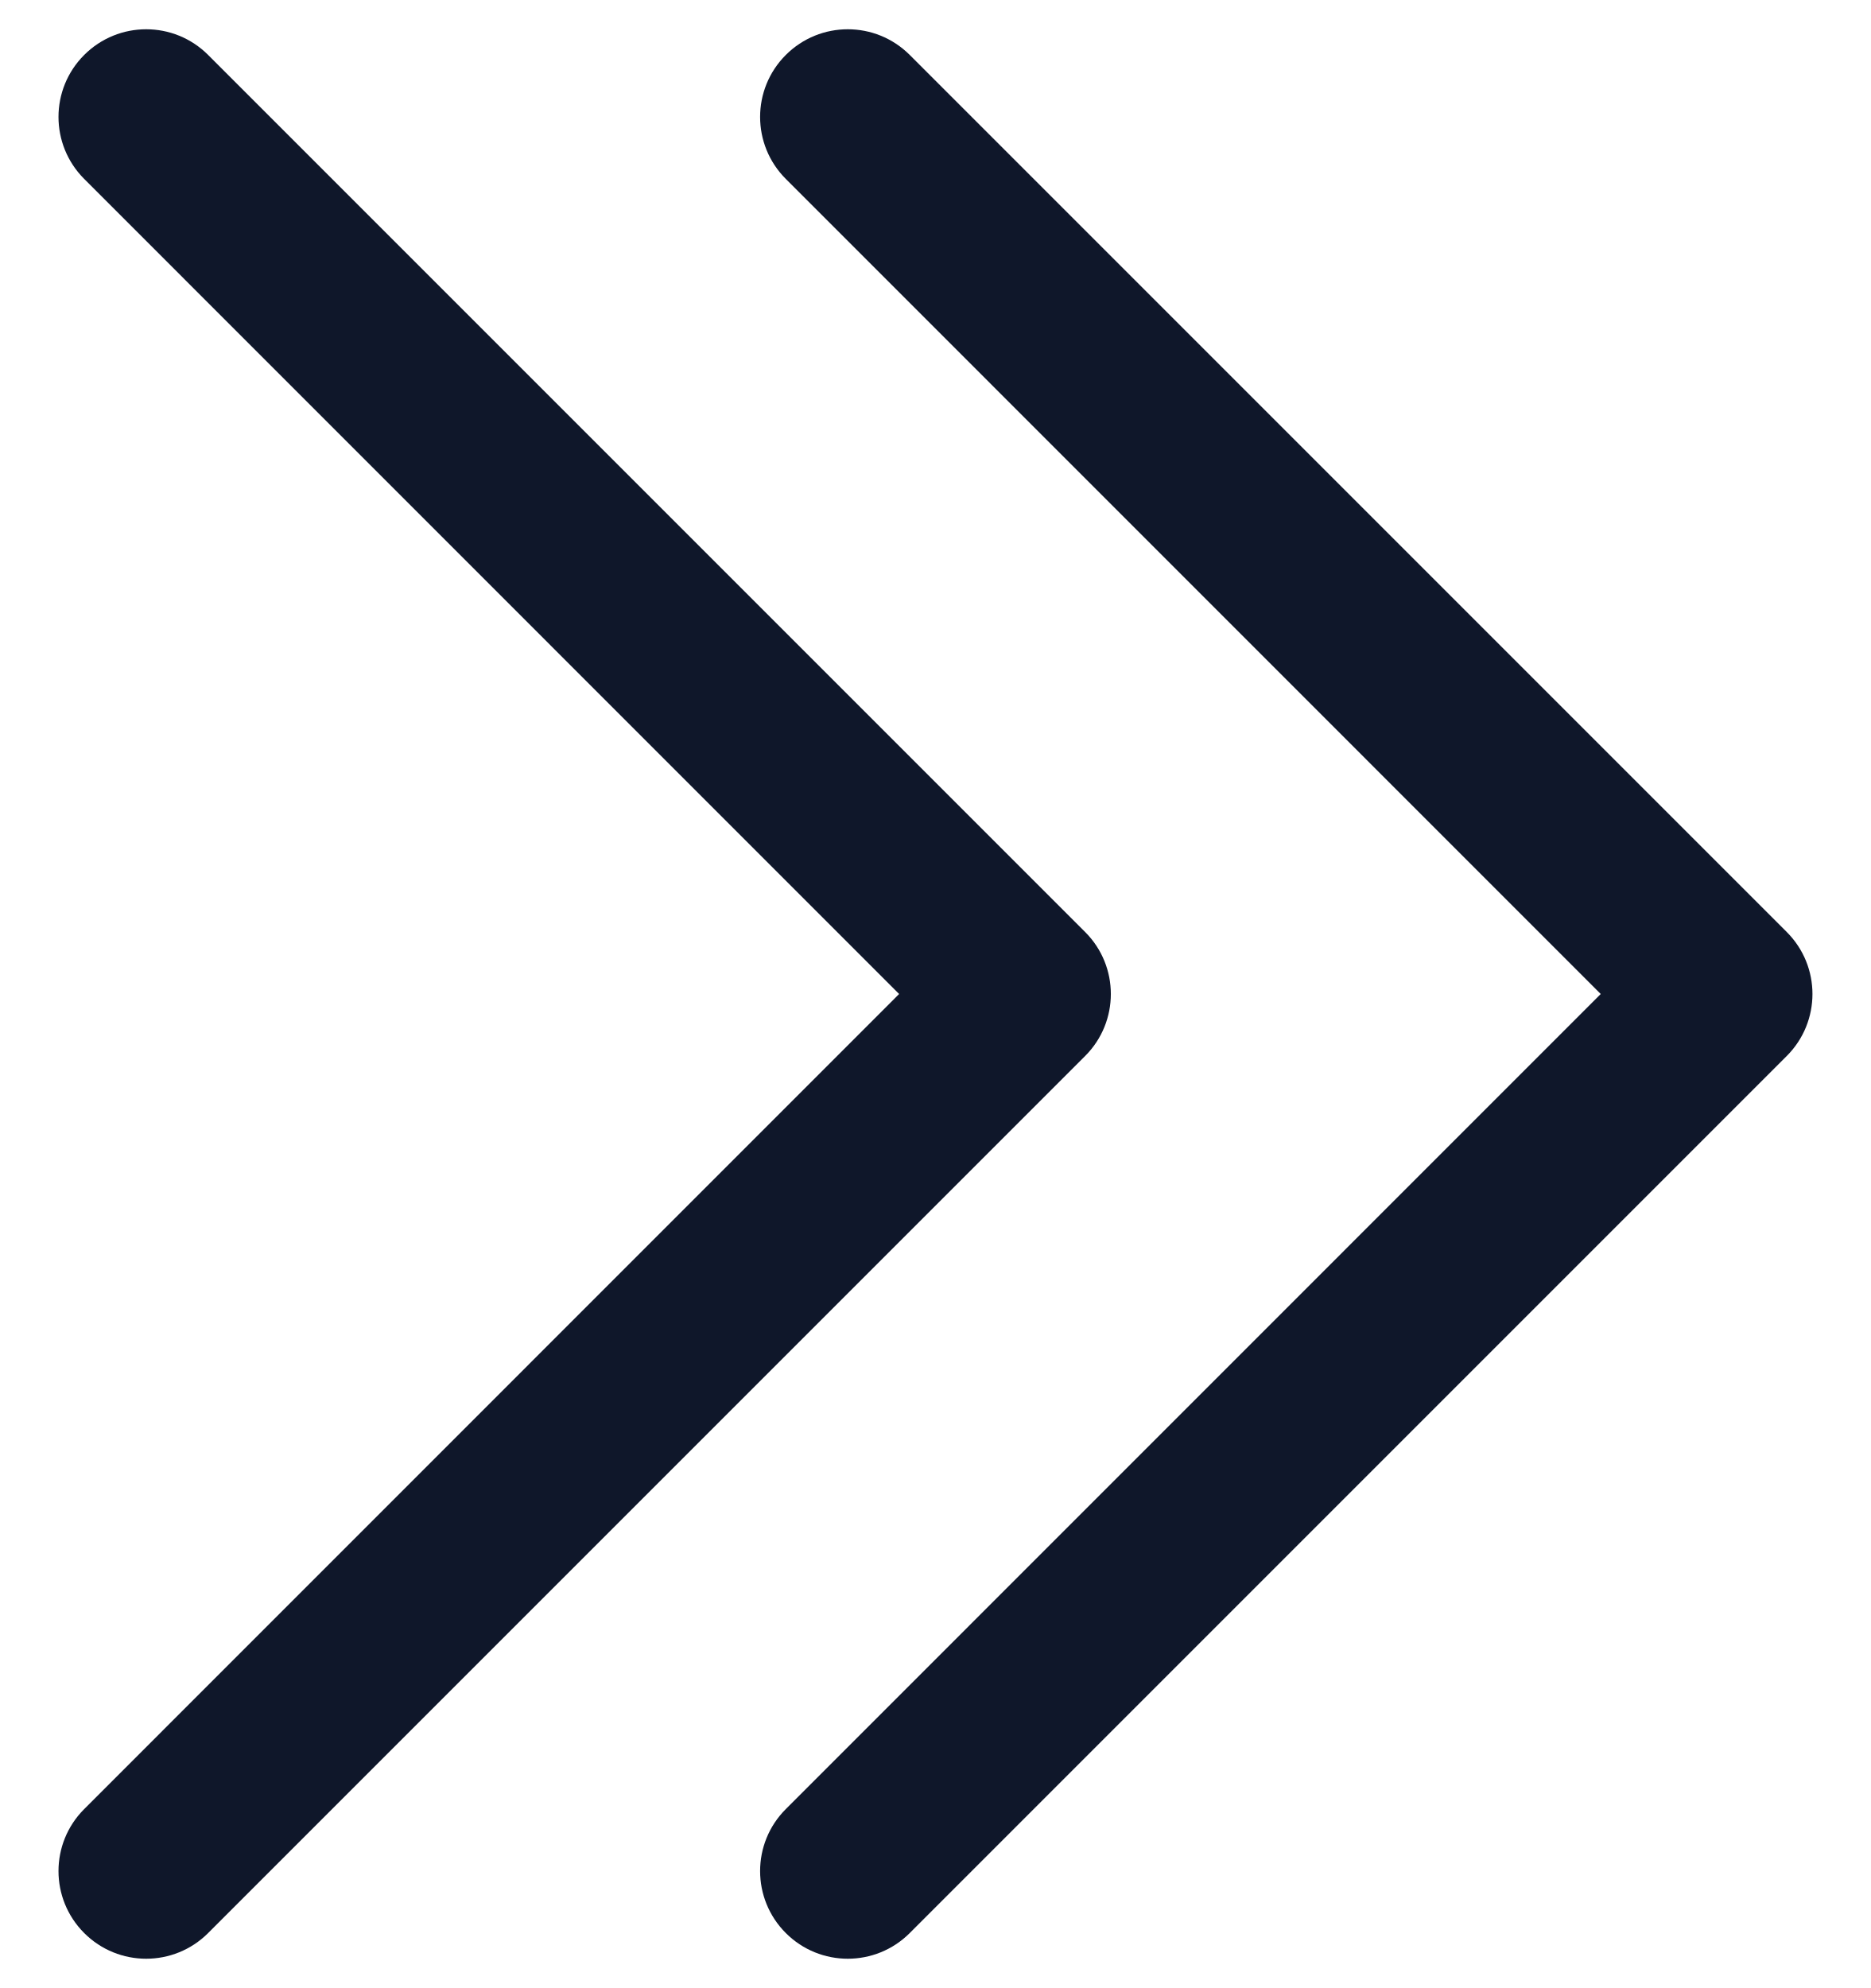
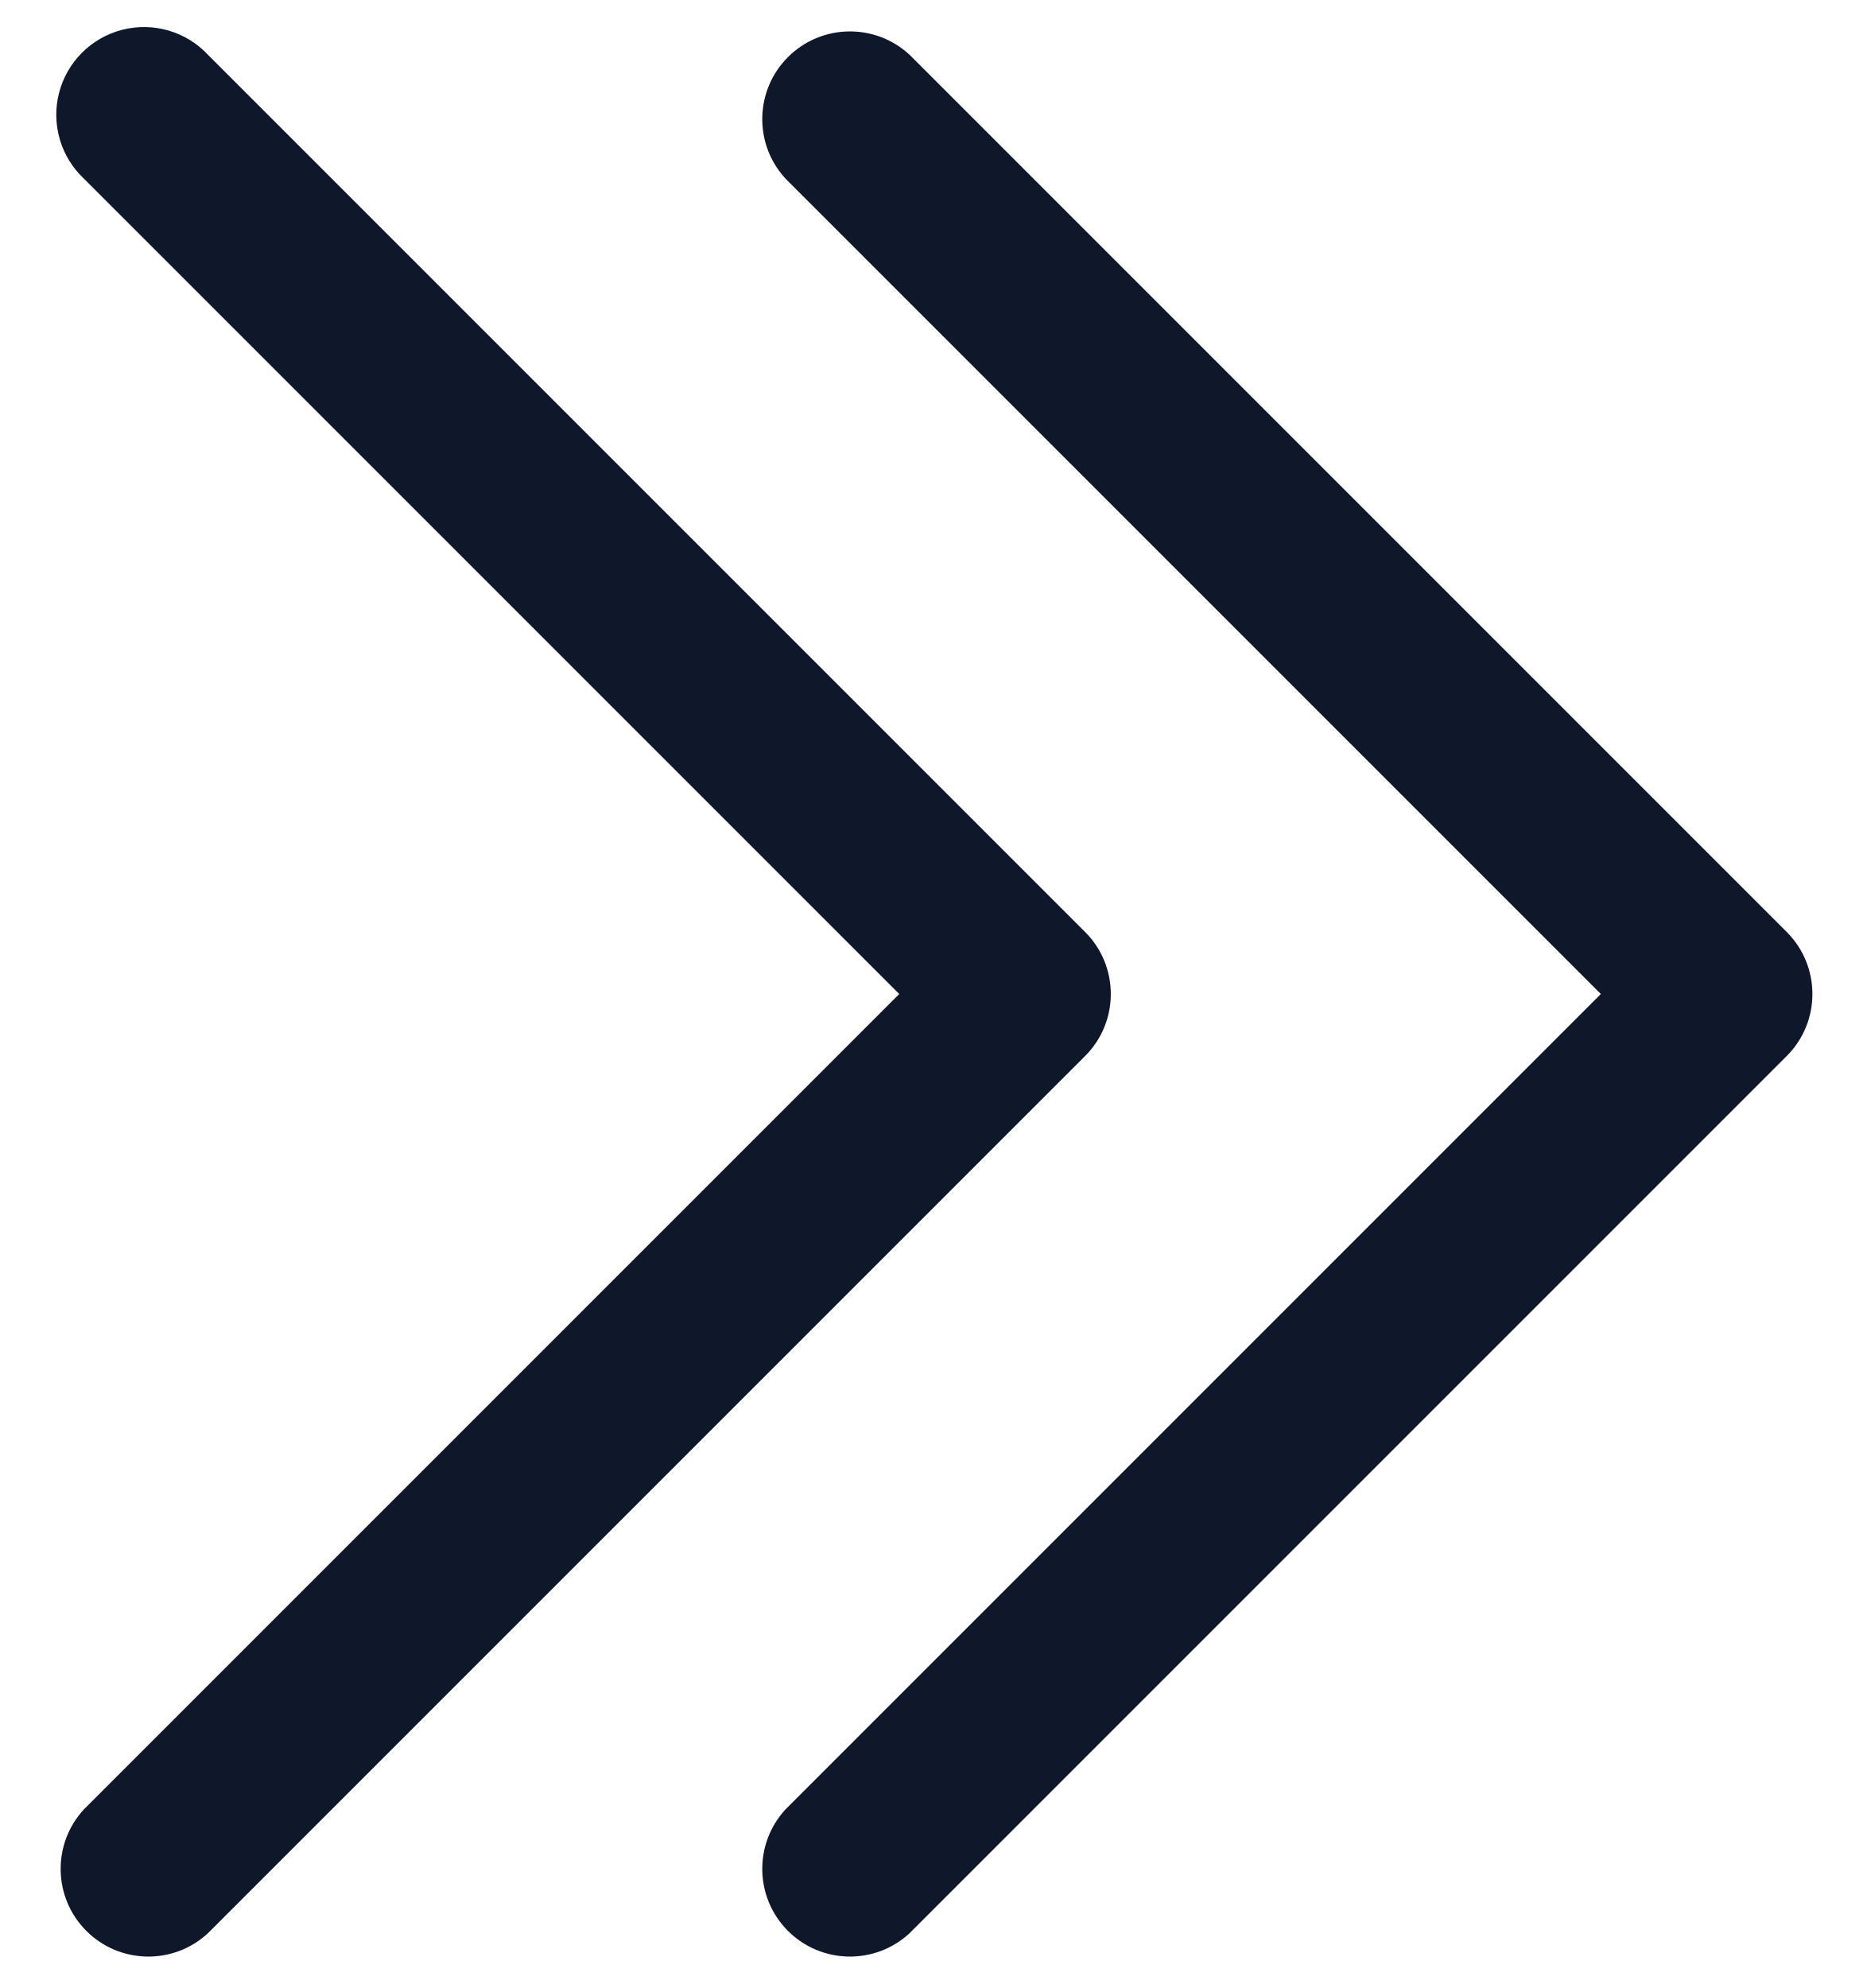
- <svg xmlns="http://www.w3.org/2000/svg" width="16" height="17" viewBox="0 0 16 17" fill="none">
-   <path fill-rule="evenodd" clip-rule="evenodd" d="M9.28 7.97C9.573 8.263 9.573 8.737 9.28 9.03L1.78 16.53C1.487 16.823 1.013 16.823 0.72 16.53C0.427 16.237 0.427 15.763 0.72 15.47L7.689 8.5L0.72 1.53C0.427 1.237 0.427 0.763 0.72 0.47C1.013 0.177 1.487 0.177 1.78 0.47L9.28 7.97Z" fill="#0F172A" />
-   <path fill-rule="evenodd" clip-rule="evenodd" d="M15.28 7.97C15.573 8.263 15.573 8.737 15.28 9.03L7.78 16.53C7.487 16.823 7.013 16.823 6.72 16.53C6.427 16.237 6.427 15.763 6.72 15.47L13.689 8.5L6.72 1.53C6.427 1.237 6.427 0.763 6.72 0.47C7.013 0.177 7.487 0.177 7.78 0.47L15.28 7.97Z" fill="#0F172A" />
+ <svg xmlns="http://www.w3.org/2000/svg" width="16" height="17" fill="none">
+   <path fill="#0F172A" fill-rule="evenodd" d="M9.28 7.97a.75.75 0 0 1 0 1.06l-7.5 7.5a.75.75 0 0 1-1.06-1.06L7.69 8.5.72 1.53A.75.75 0 1 1 1.78.47l7.5 7.5Z" clip-rule="evenodd" />
+   <path fill="#0F172A" fill-rule="evenodd" d="M15.28 7.97a.75.75 0 0 1 0 1.06l-7.5 7.5a.75.75 0 0 1-1.06-1.06l6.97-6.97-6.97-6.97A.75.75 0 0 1 7.78.47l7.5 7.5Z" clip-rule="evenodd" />
</svg>
